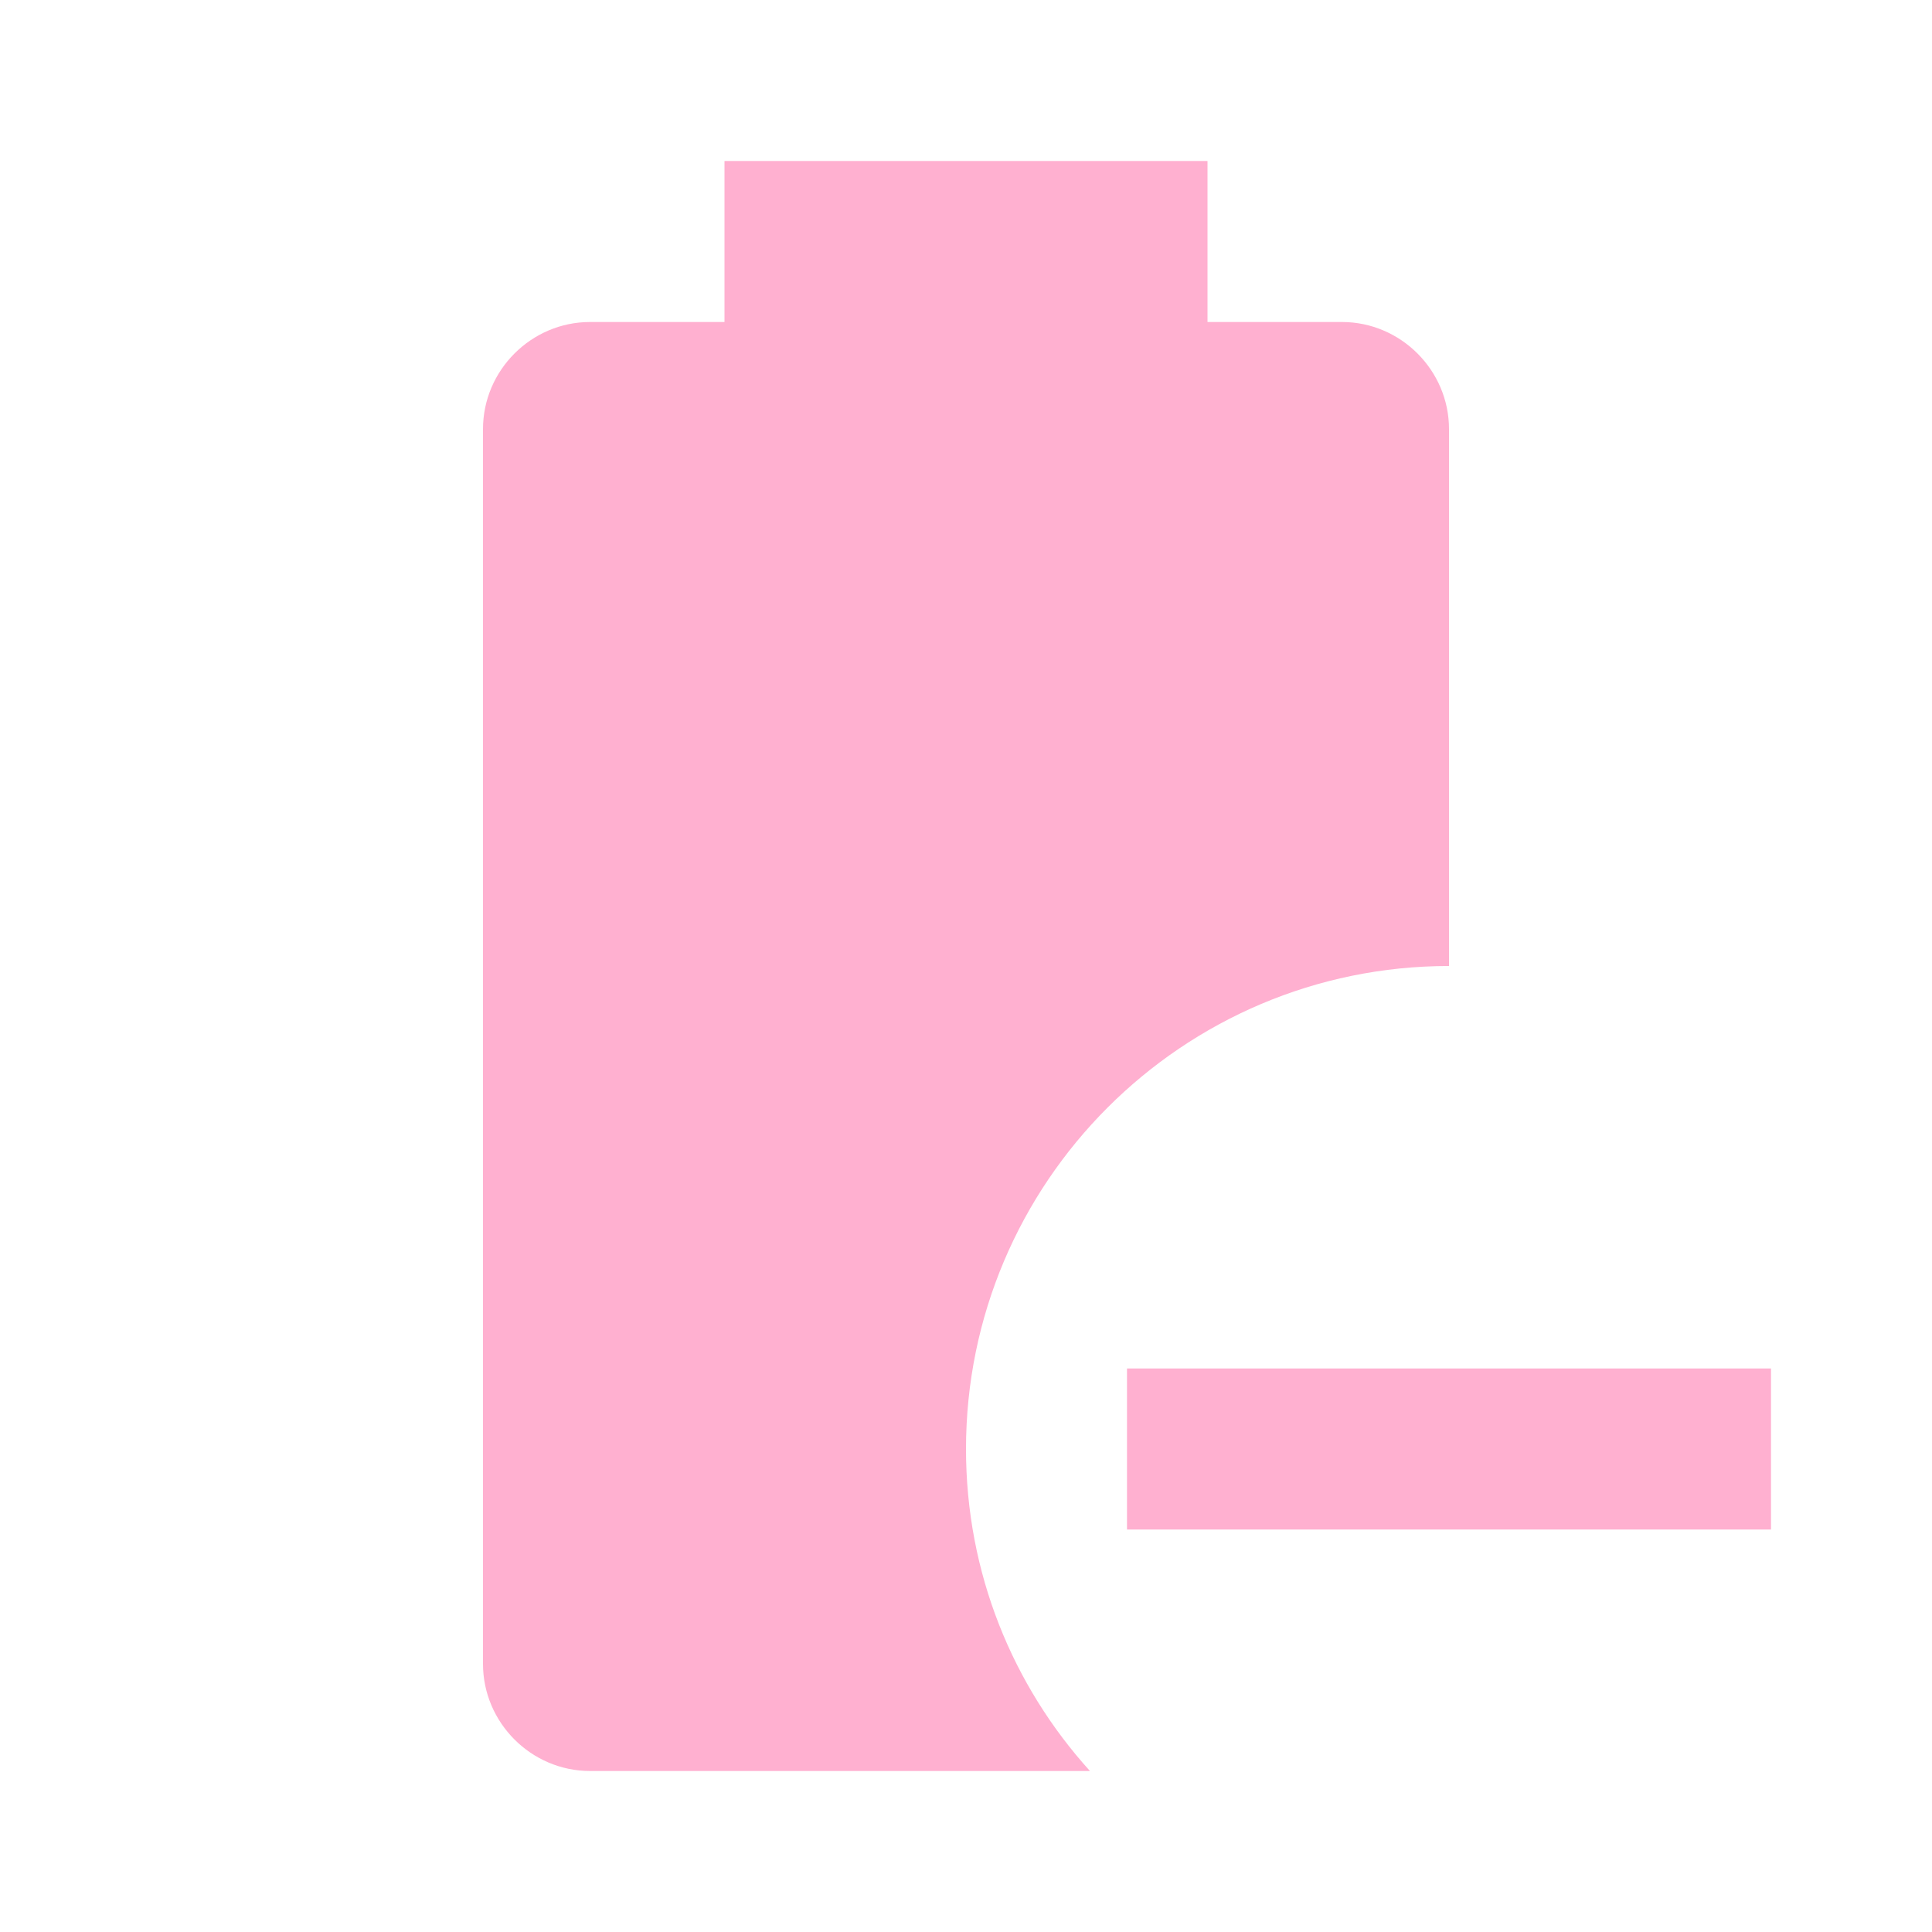
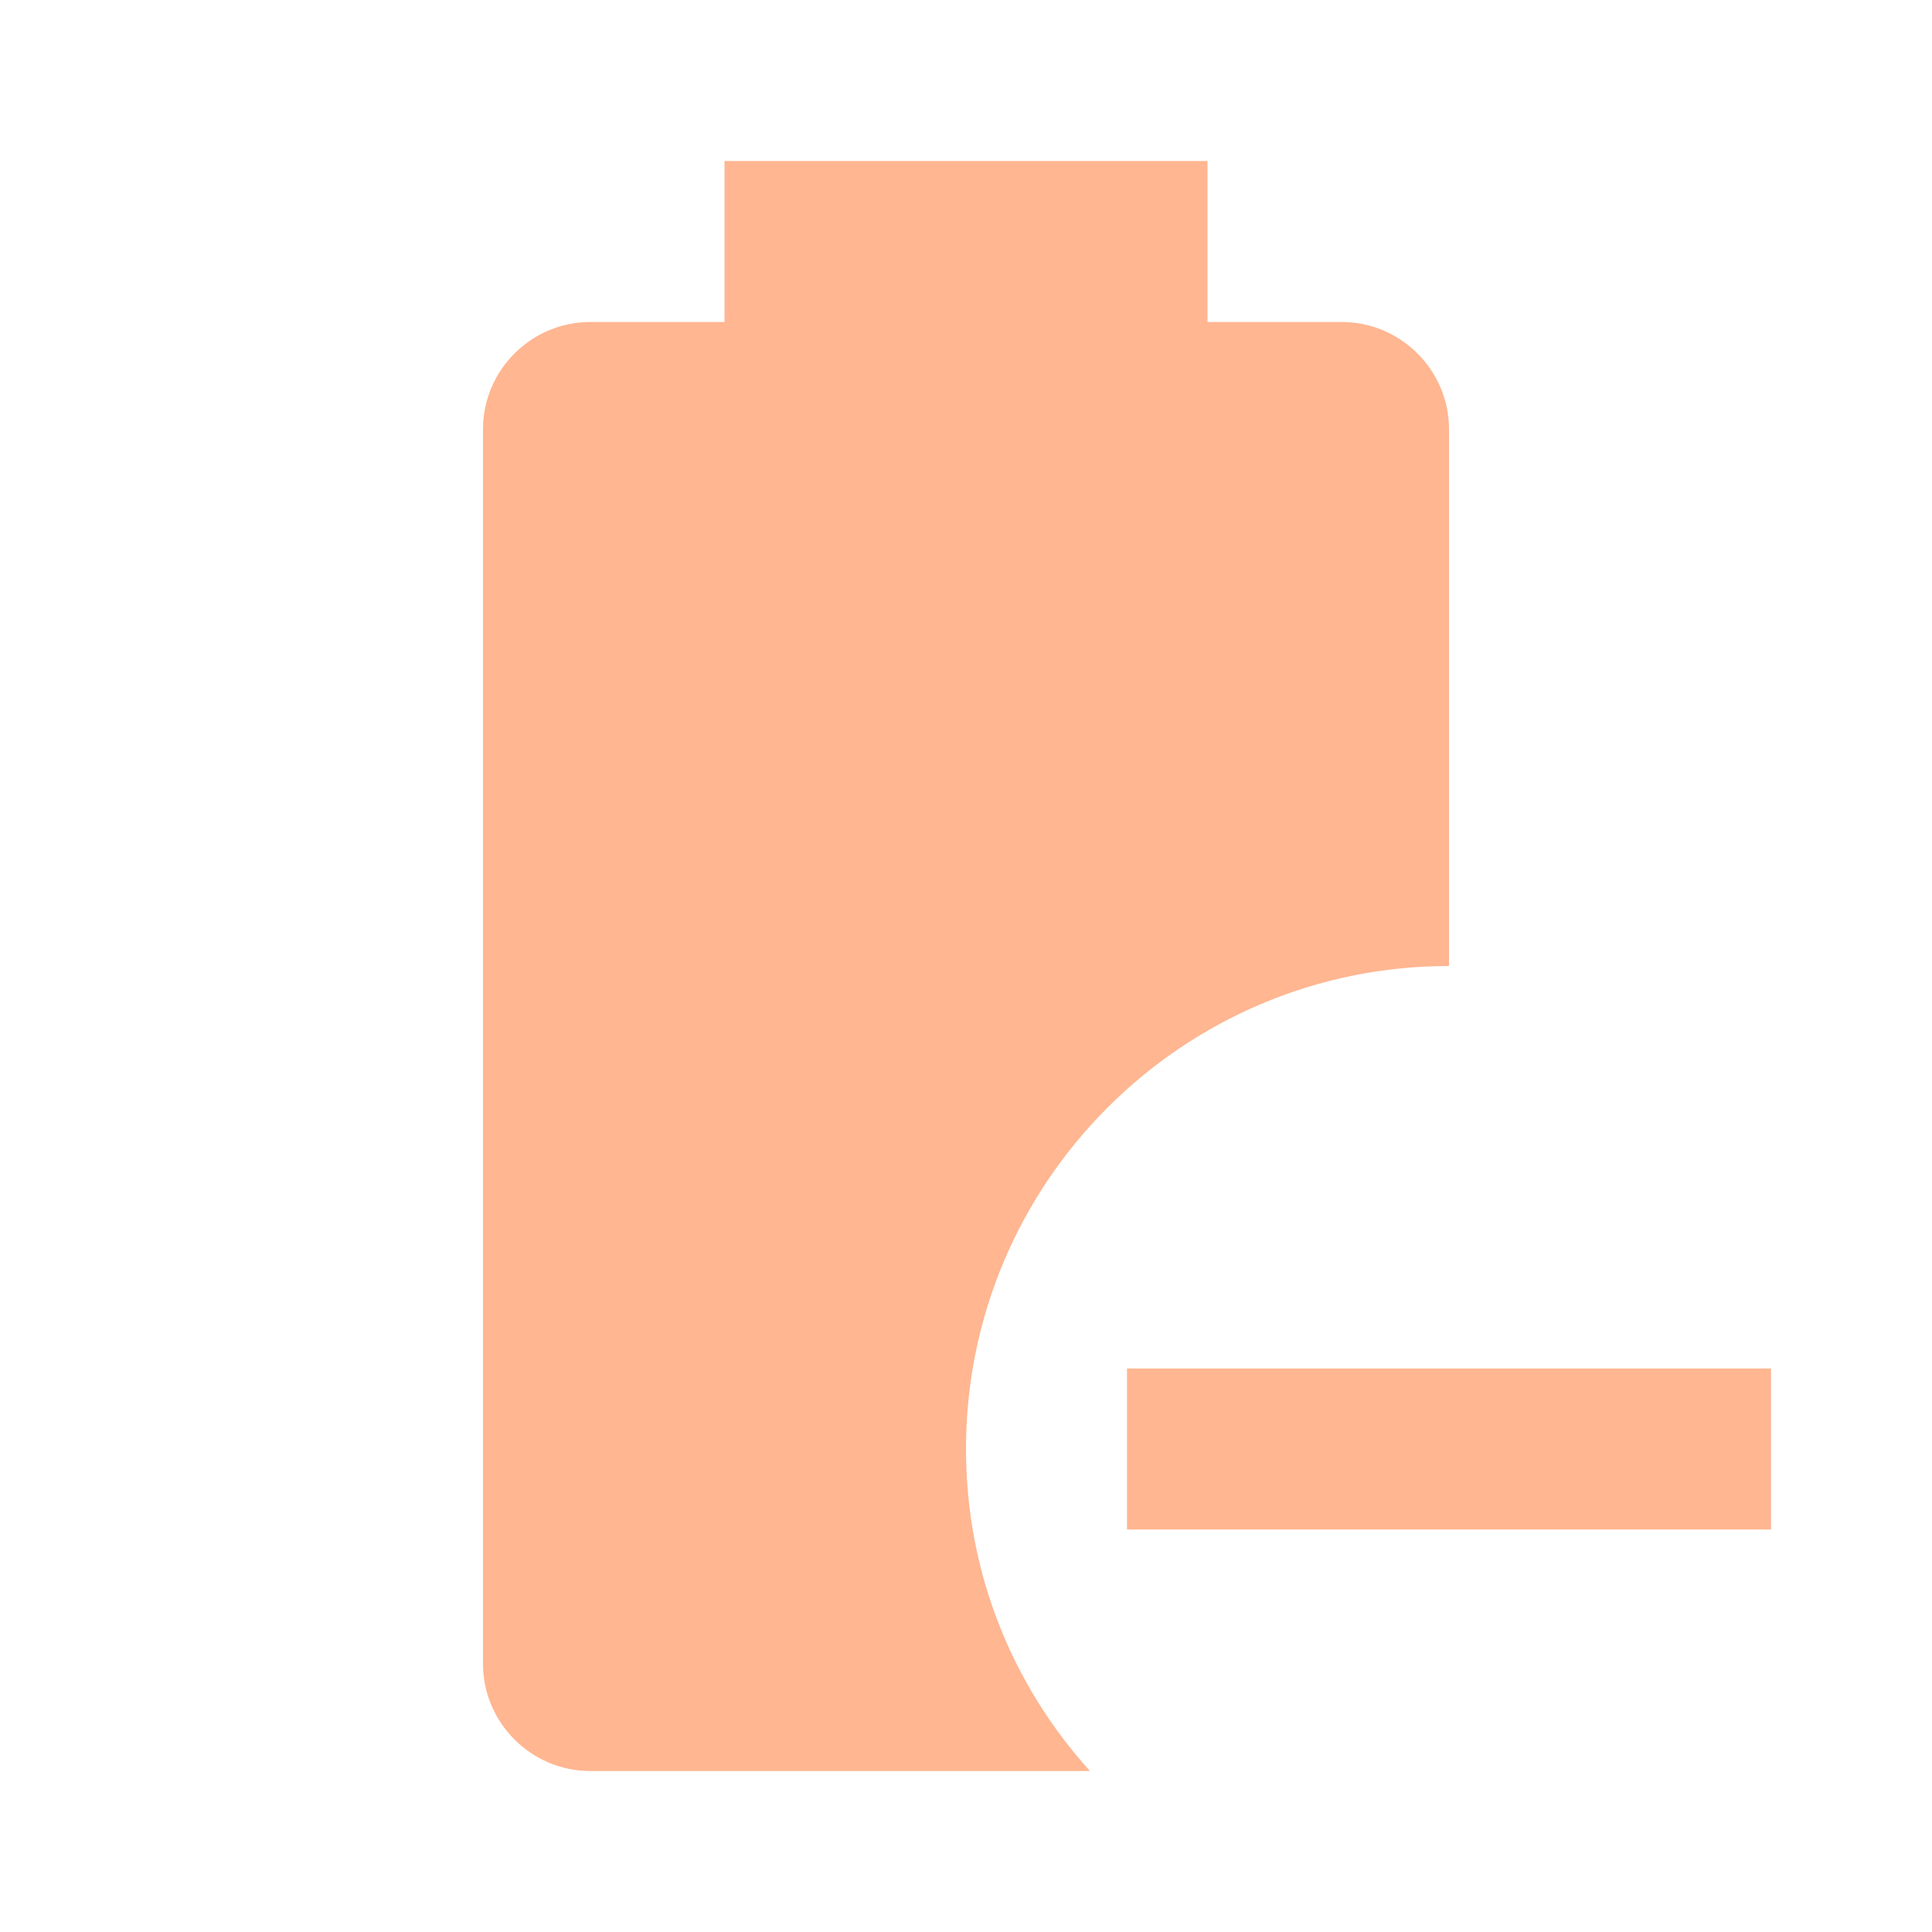
- <svg xmlns="http://www.w3.org/2000/svg" fill="#FFB0D0" preserveAspectRatio="xMidYMid meet" id="mdi-battery-minus" viewBox="0 0 24 24">
+ <svg xmlns="http://www.w3.org/2000/svg" fill="#FFB691" preserveAspectRatio="xMidYMid meet" id="mdi-battery-minus" viewBox="0 0 24 24">
  <path d="M13.54 22H7.33C6.6 22 6 21.4 6 20.67V5.33C6 4.6 6.6 4 7.33 4H9V2H15V4H16.67C17.4 4 18 4.6 18 5.33V12C14.69 12 12 14.69 12 18C12 19.54 12.58 20.94 13.54 22M22 17V19H14V17H22Z" />
</svg>
